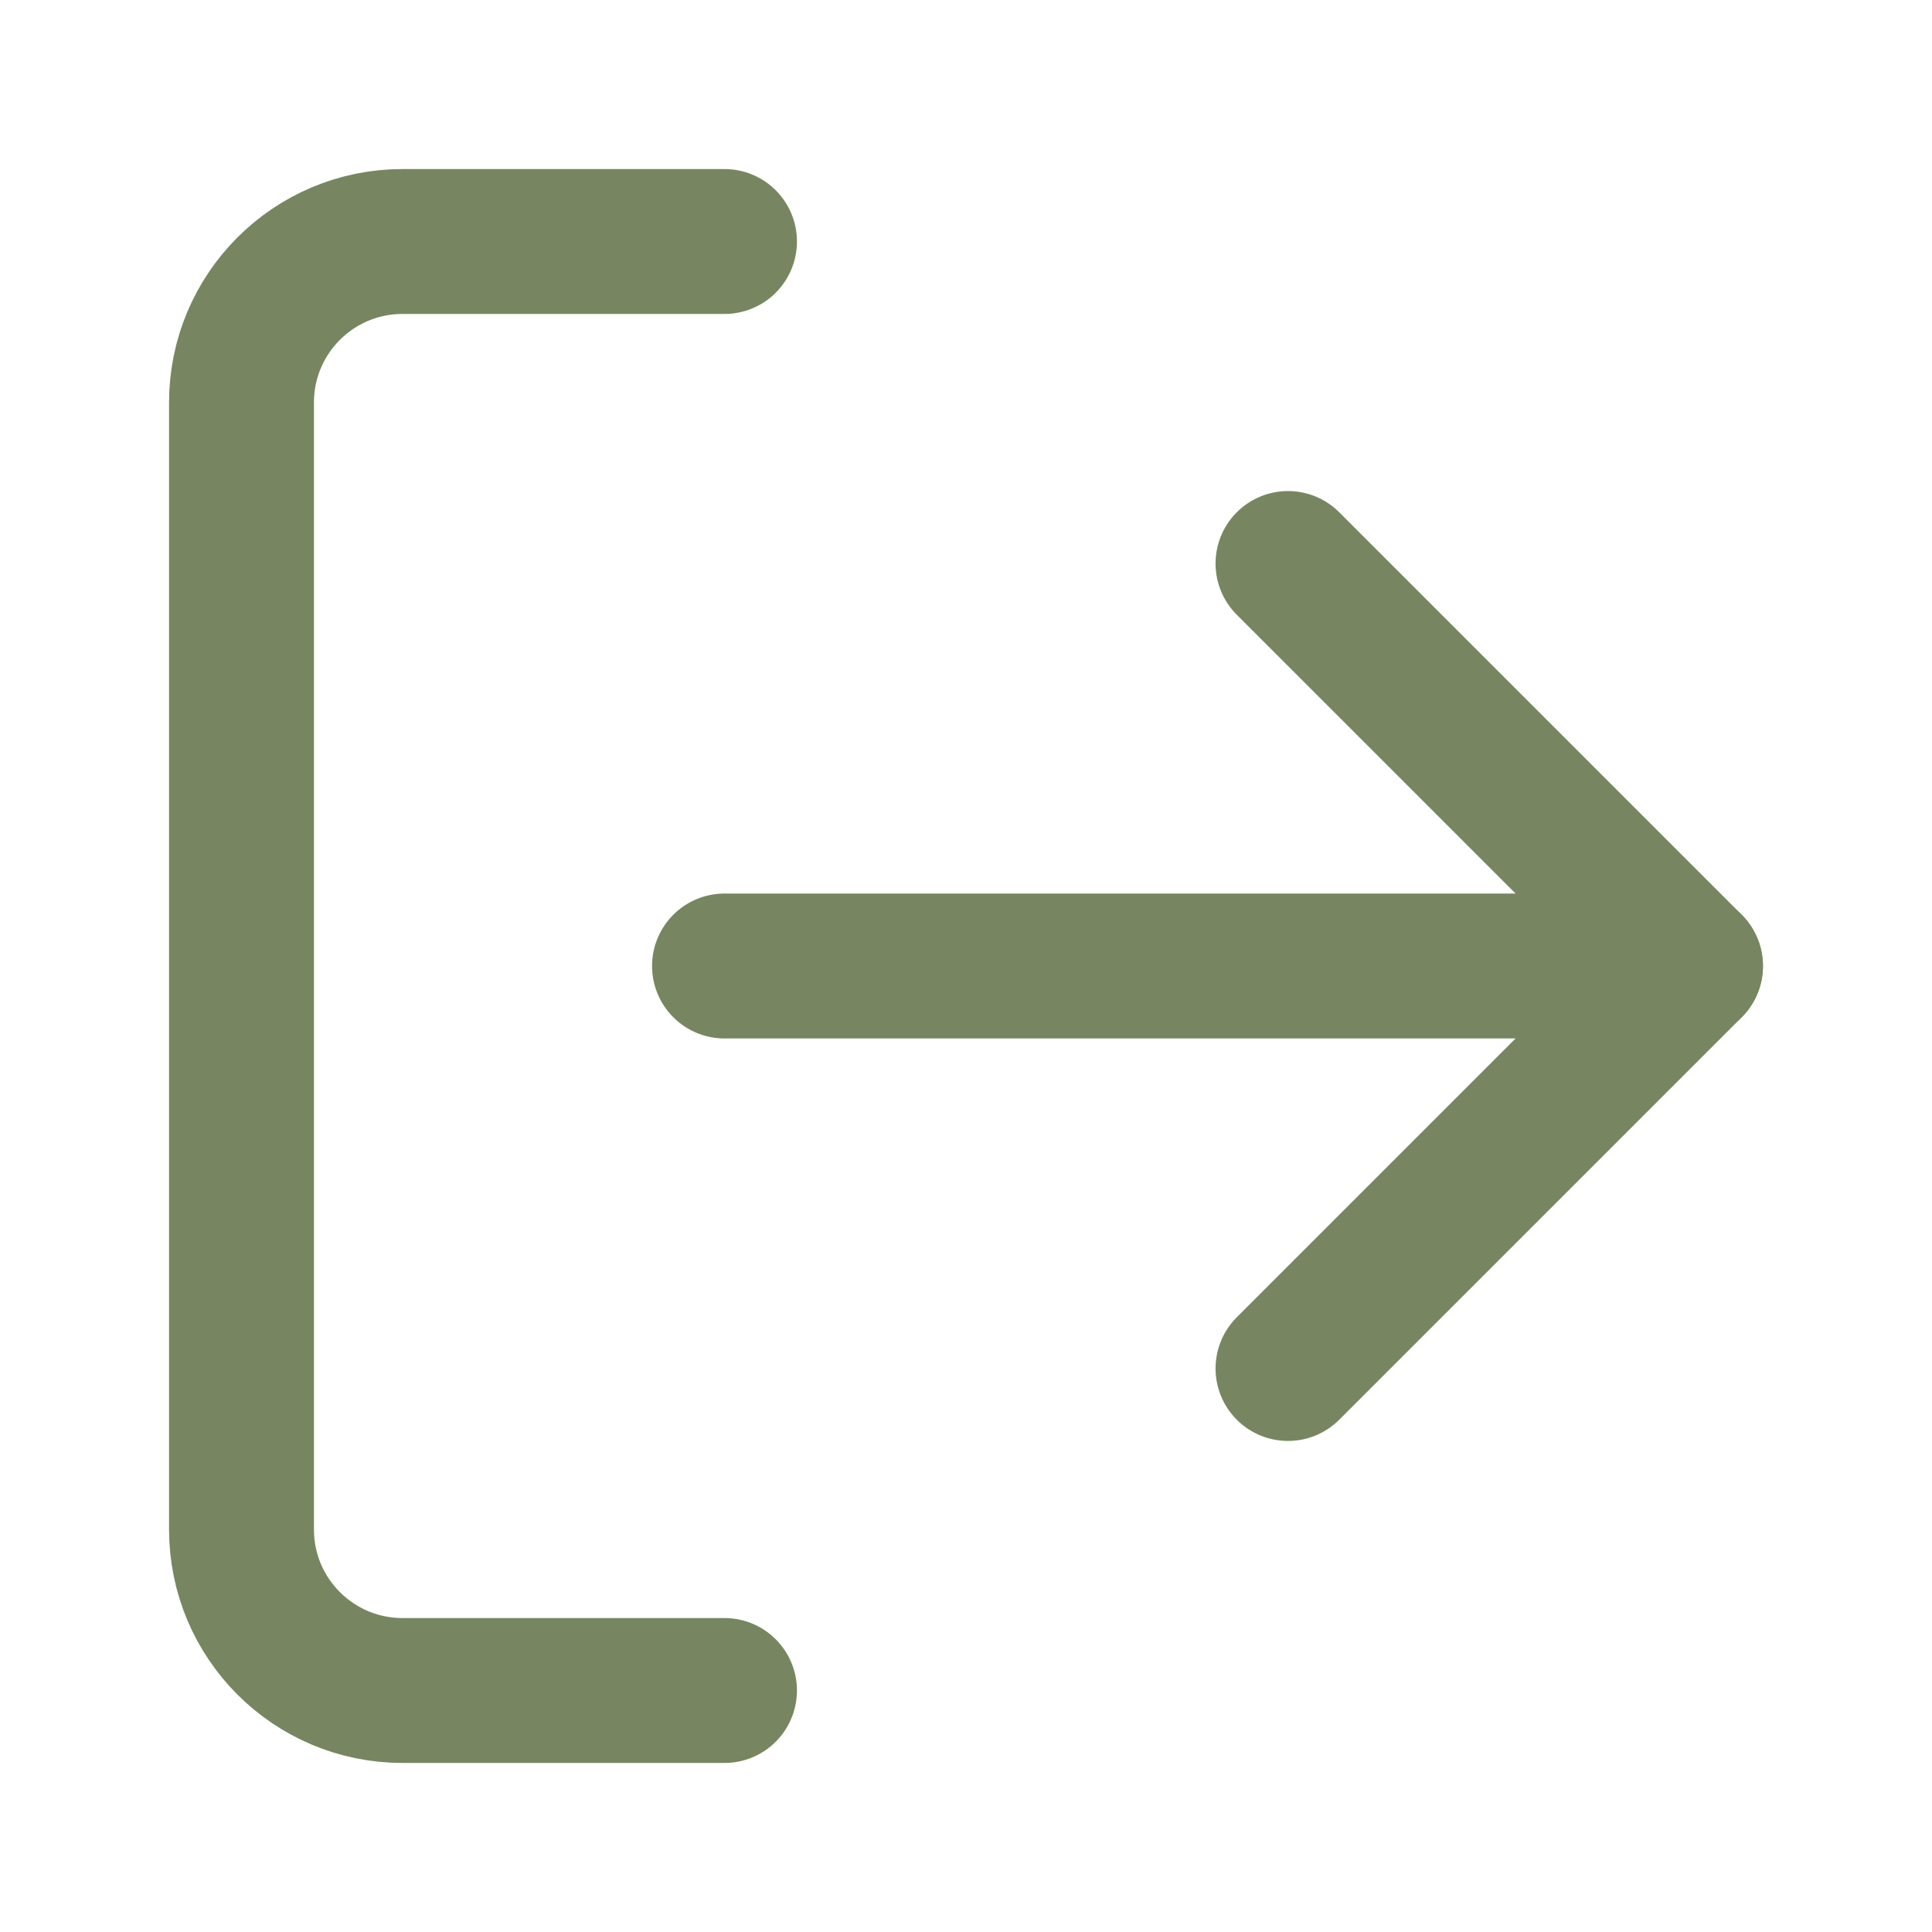
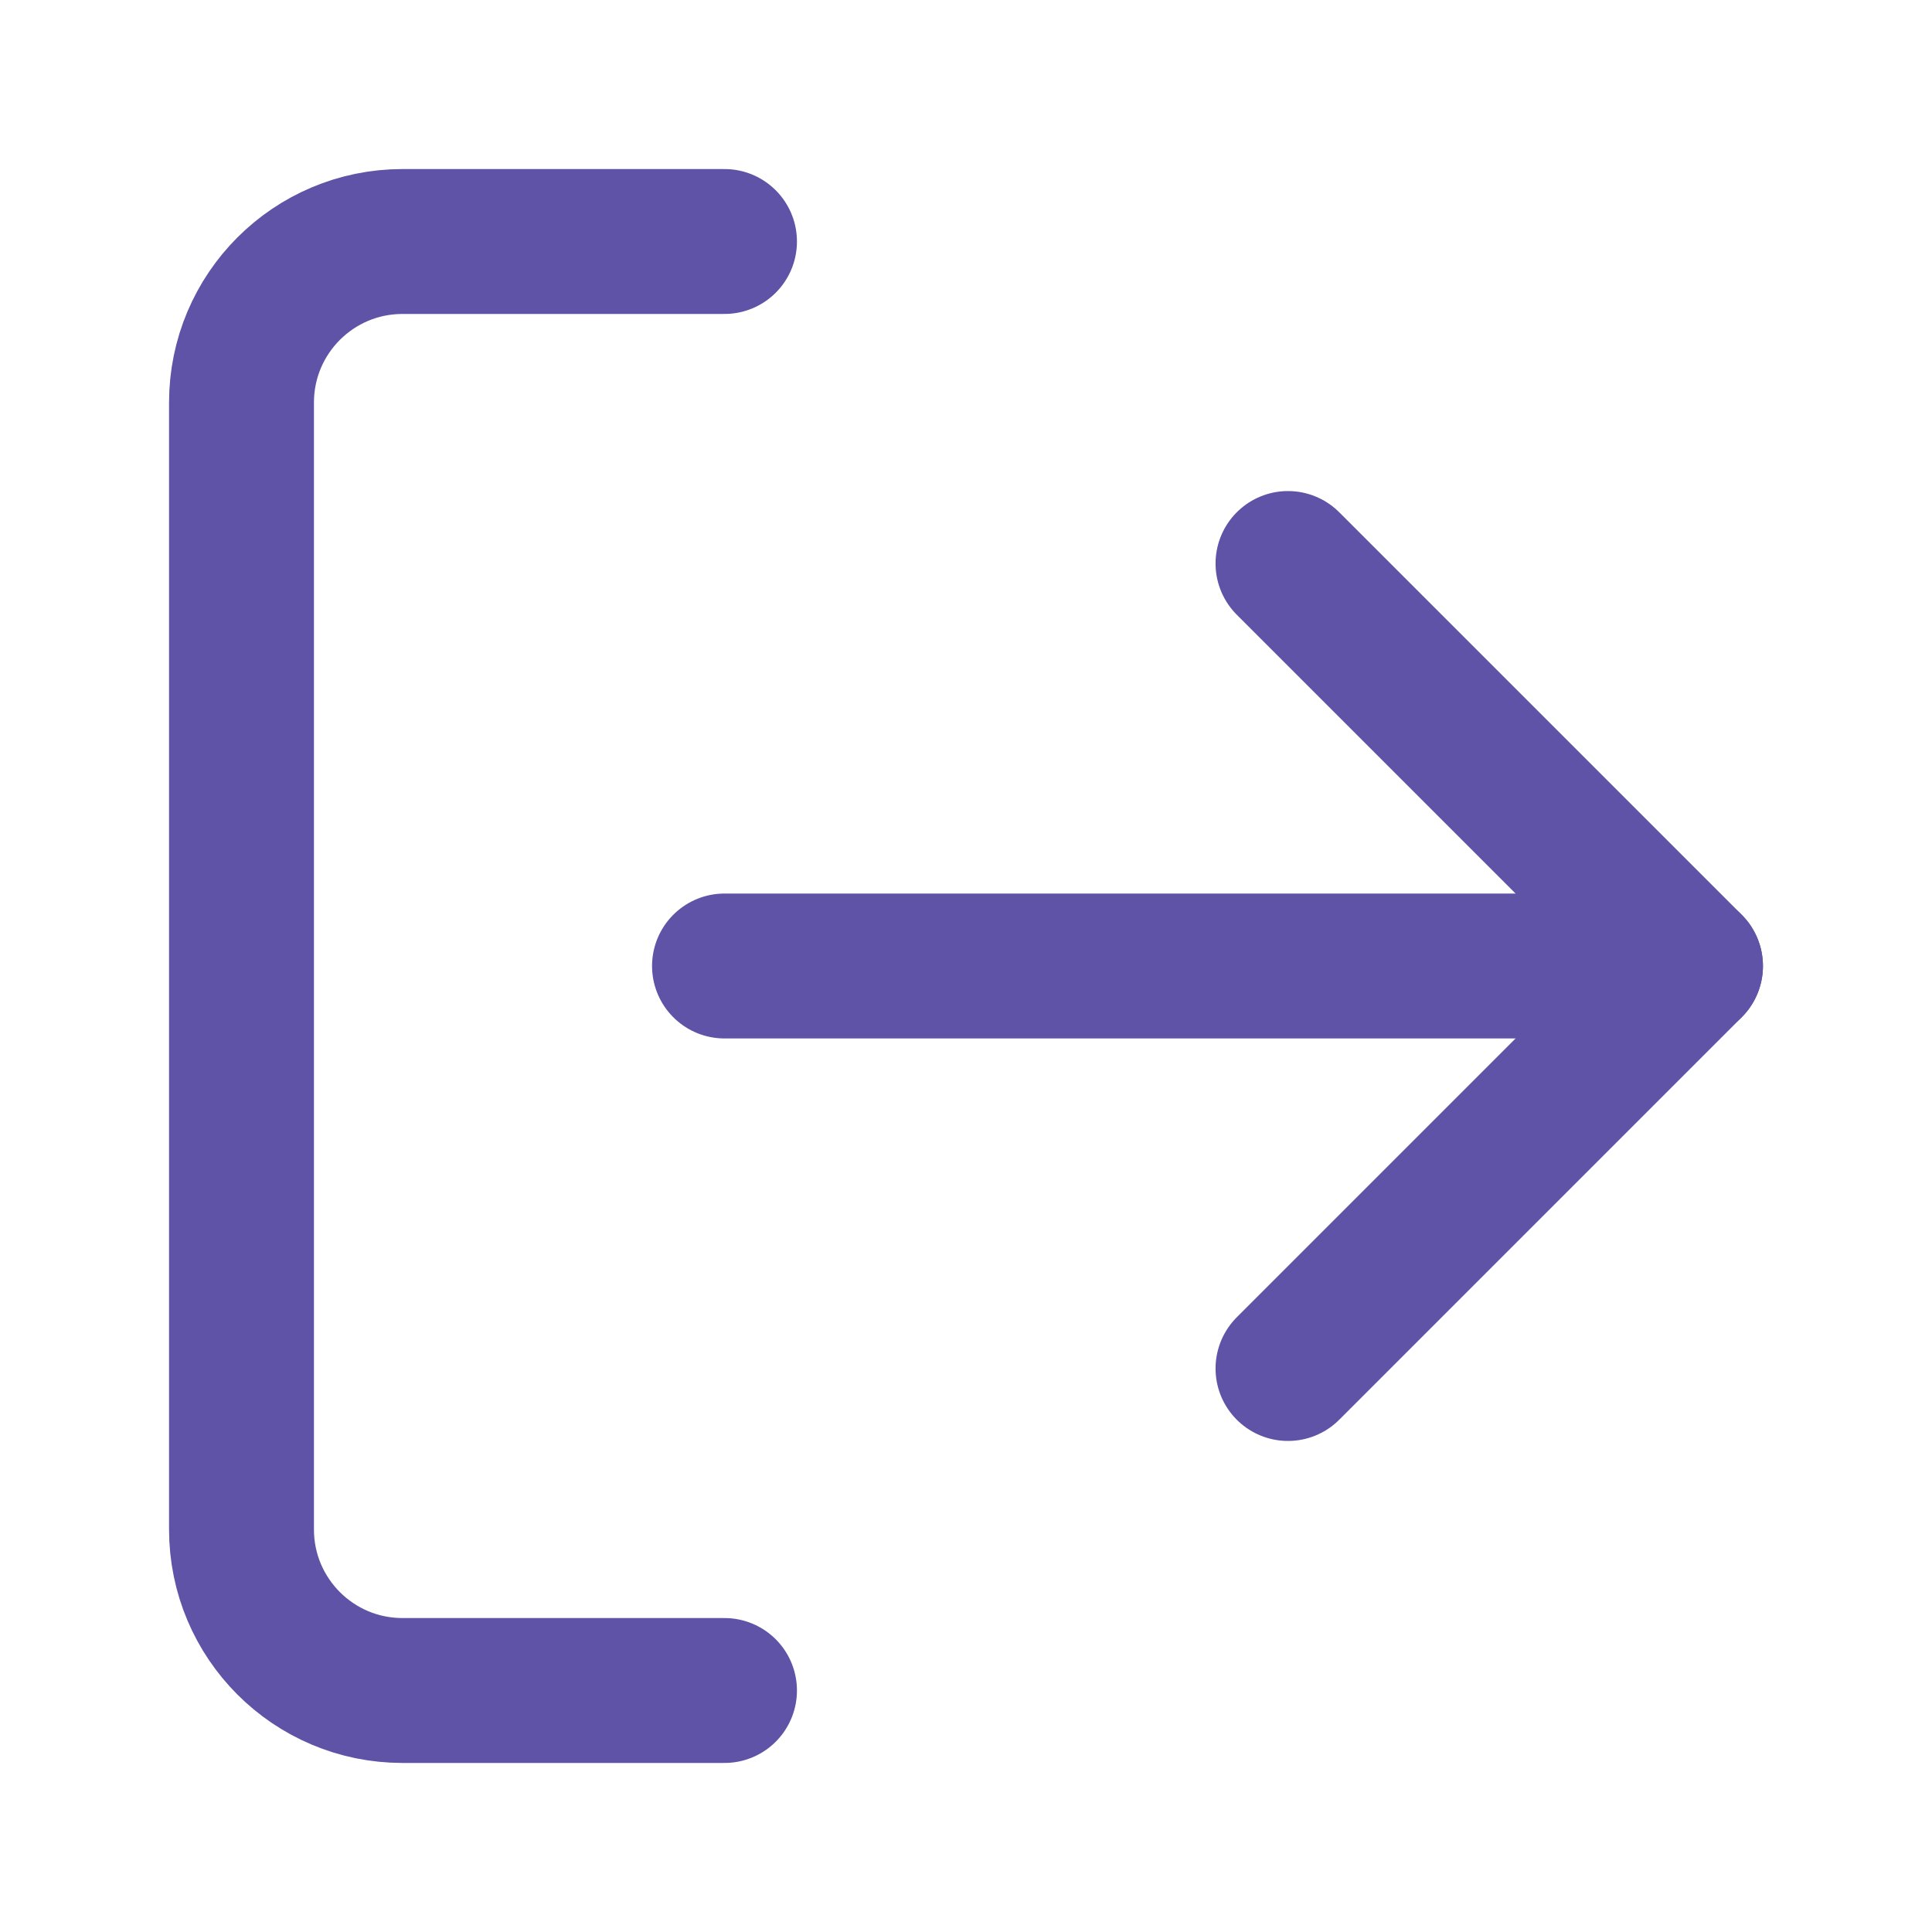
- <svg xmlns="http://www.w3.org/2000/svg" viewBox="0 0 24 24" fill="none" stroke="#778660" stroke-width="1.8" stroke-linecap="round" stroke-linejoin="round">
+ <svg xmlns="http://www.w3.org/2000/svg" viewBox="0 0 24 24" fill="none" stroke="#5E53A6" stroke-width="1.8" stroke-linecap="round" stroke-linejoin="round">
  <path d="M9 21H5a2 2 0 0 1-2-2V5a2 2 0 0 1 2-2h4" />
  <polyline points="16 17 21 12 16 7" />
  <line x1="21" y1="12" x2="9" y2="12" />
</svg>
